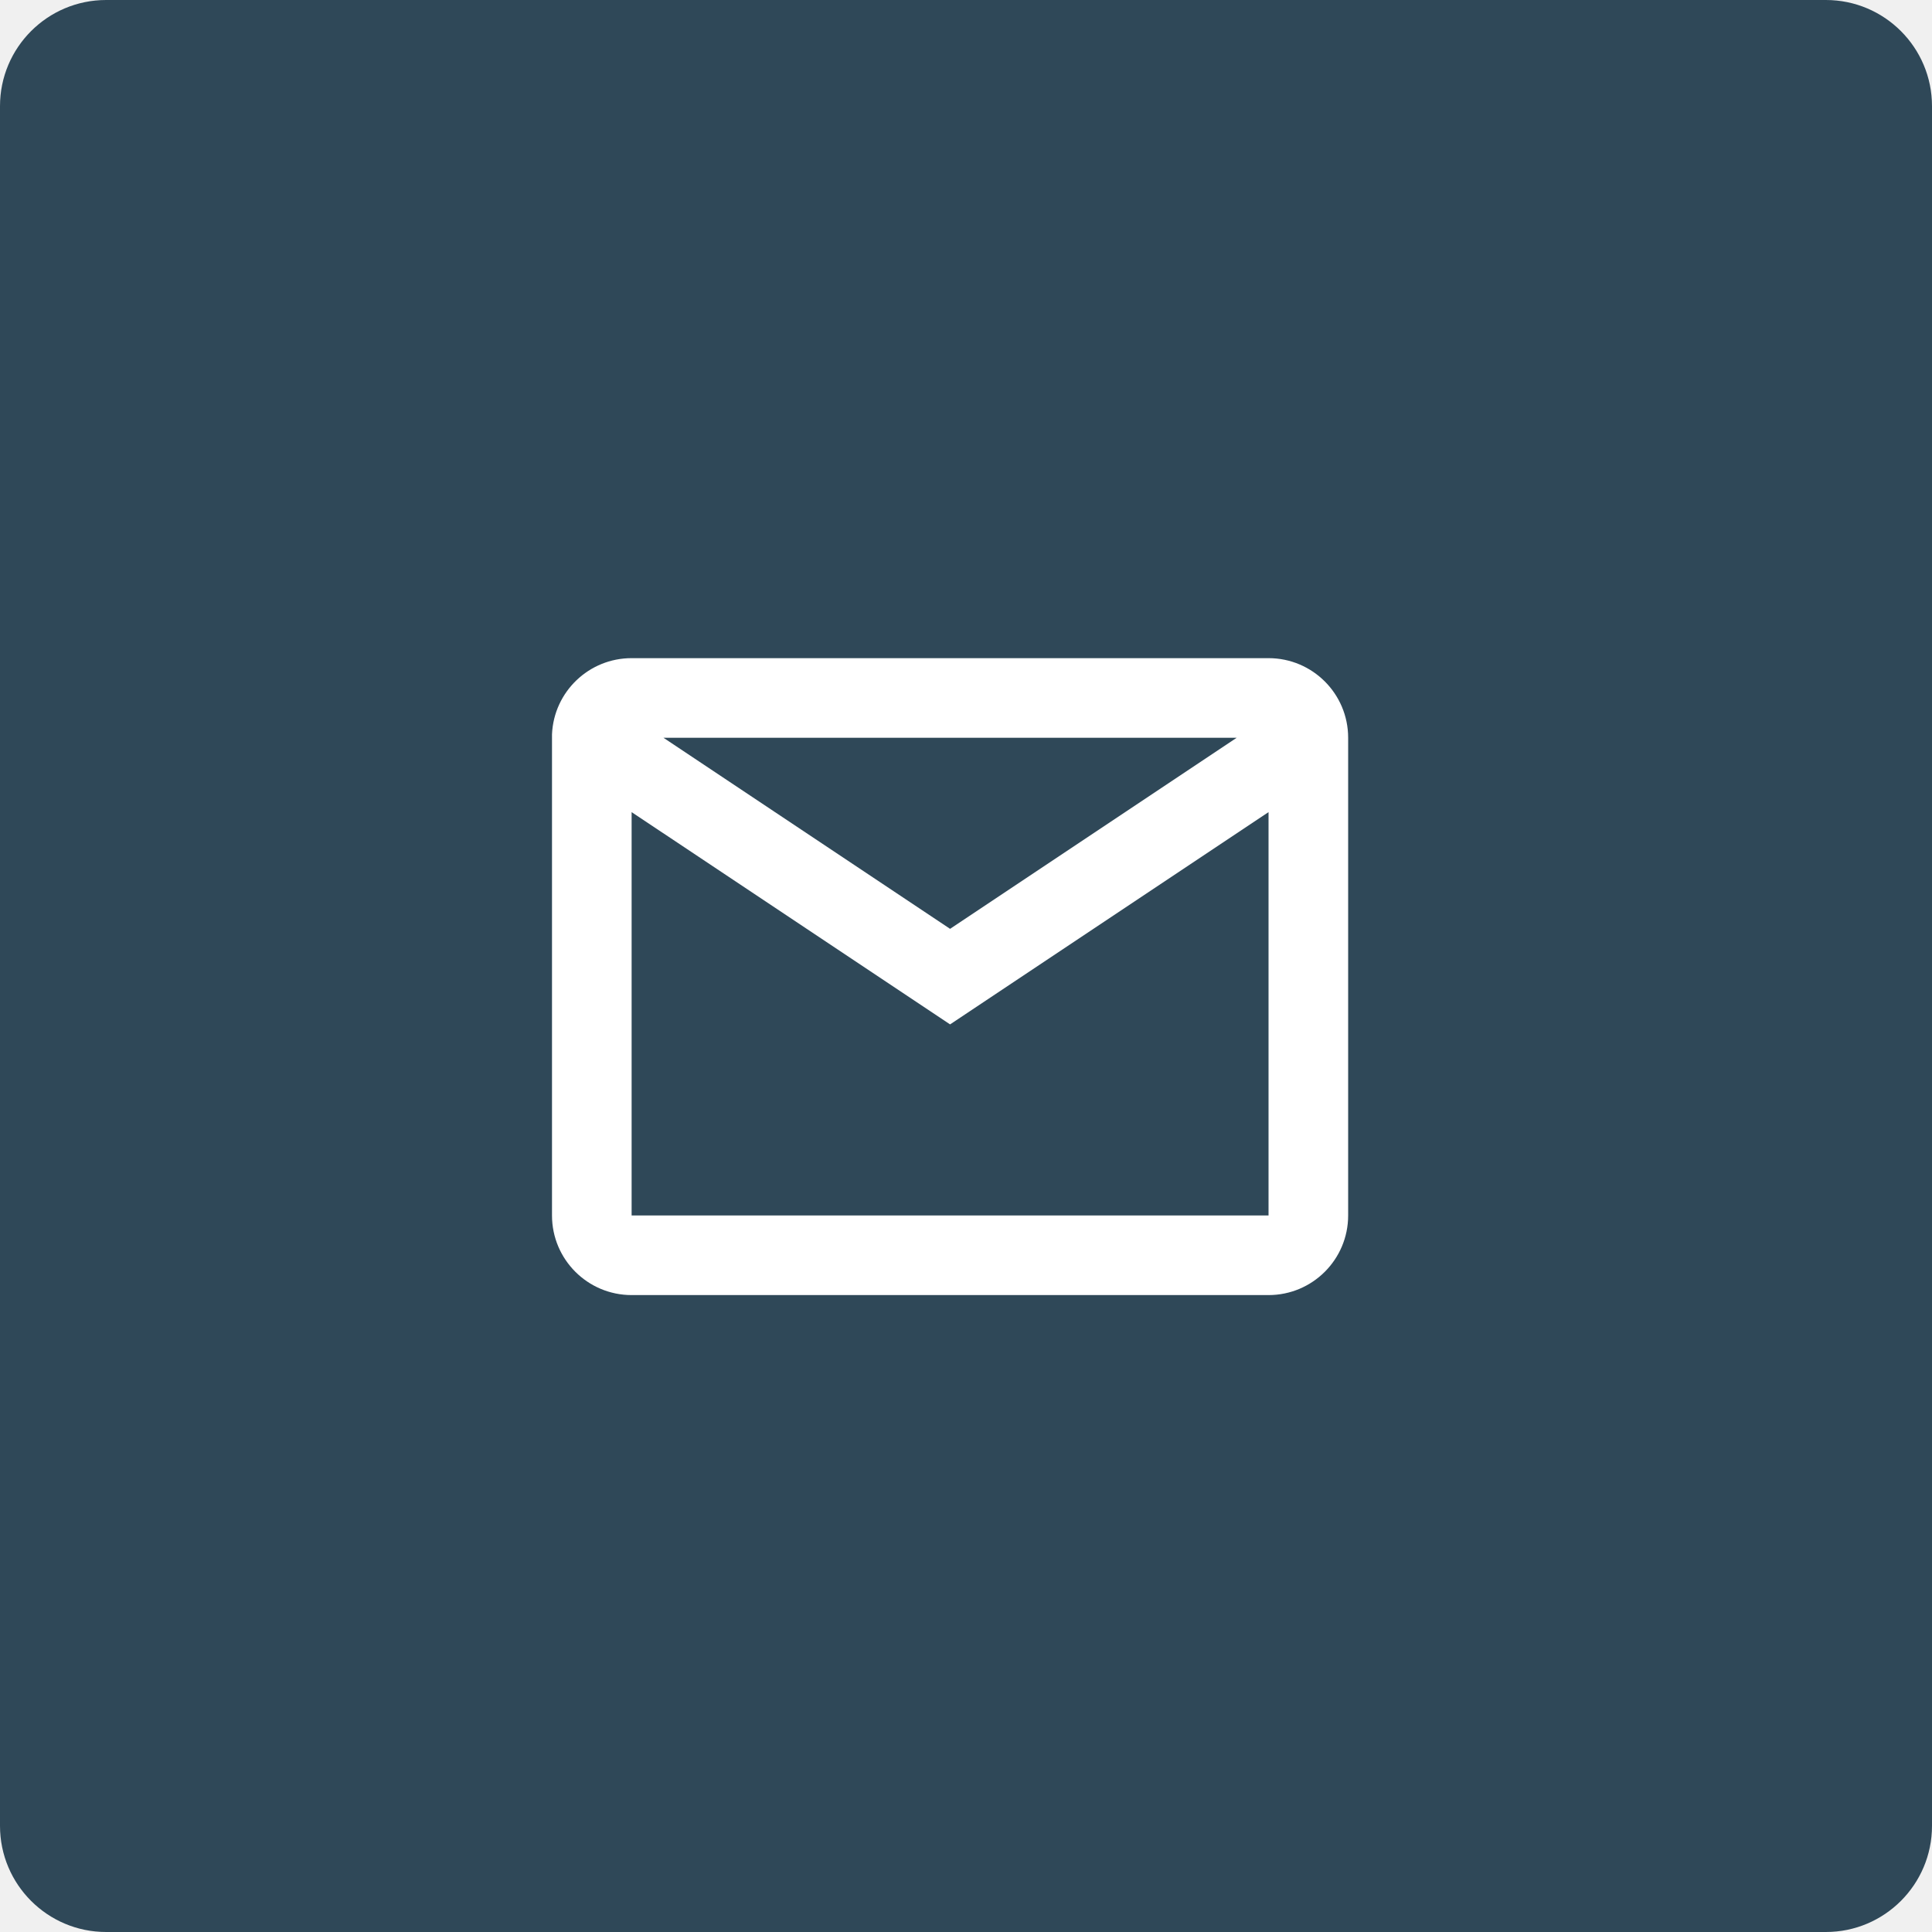
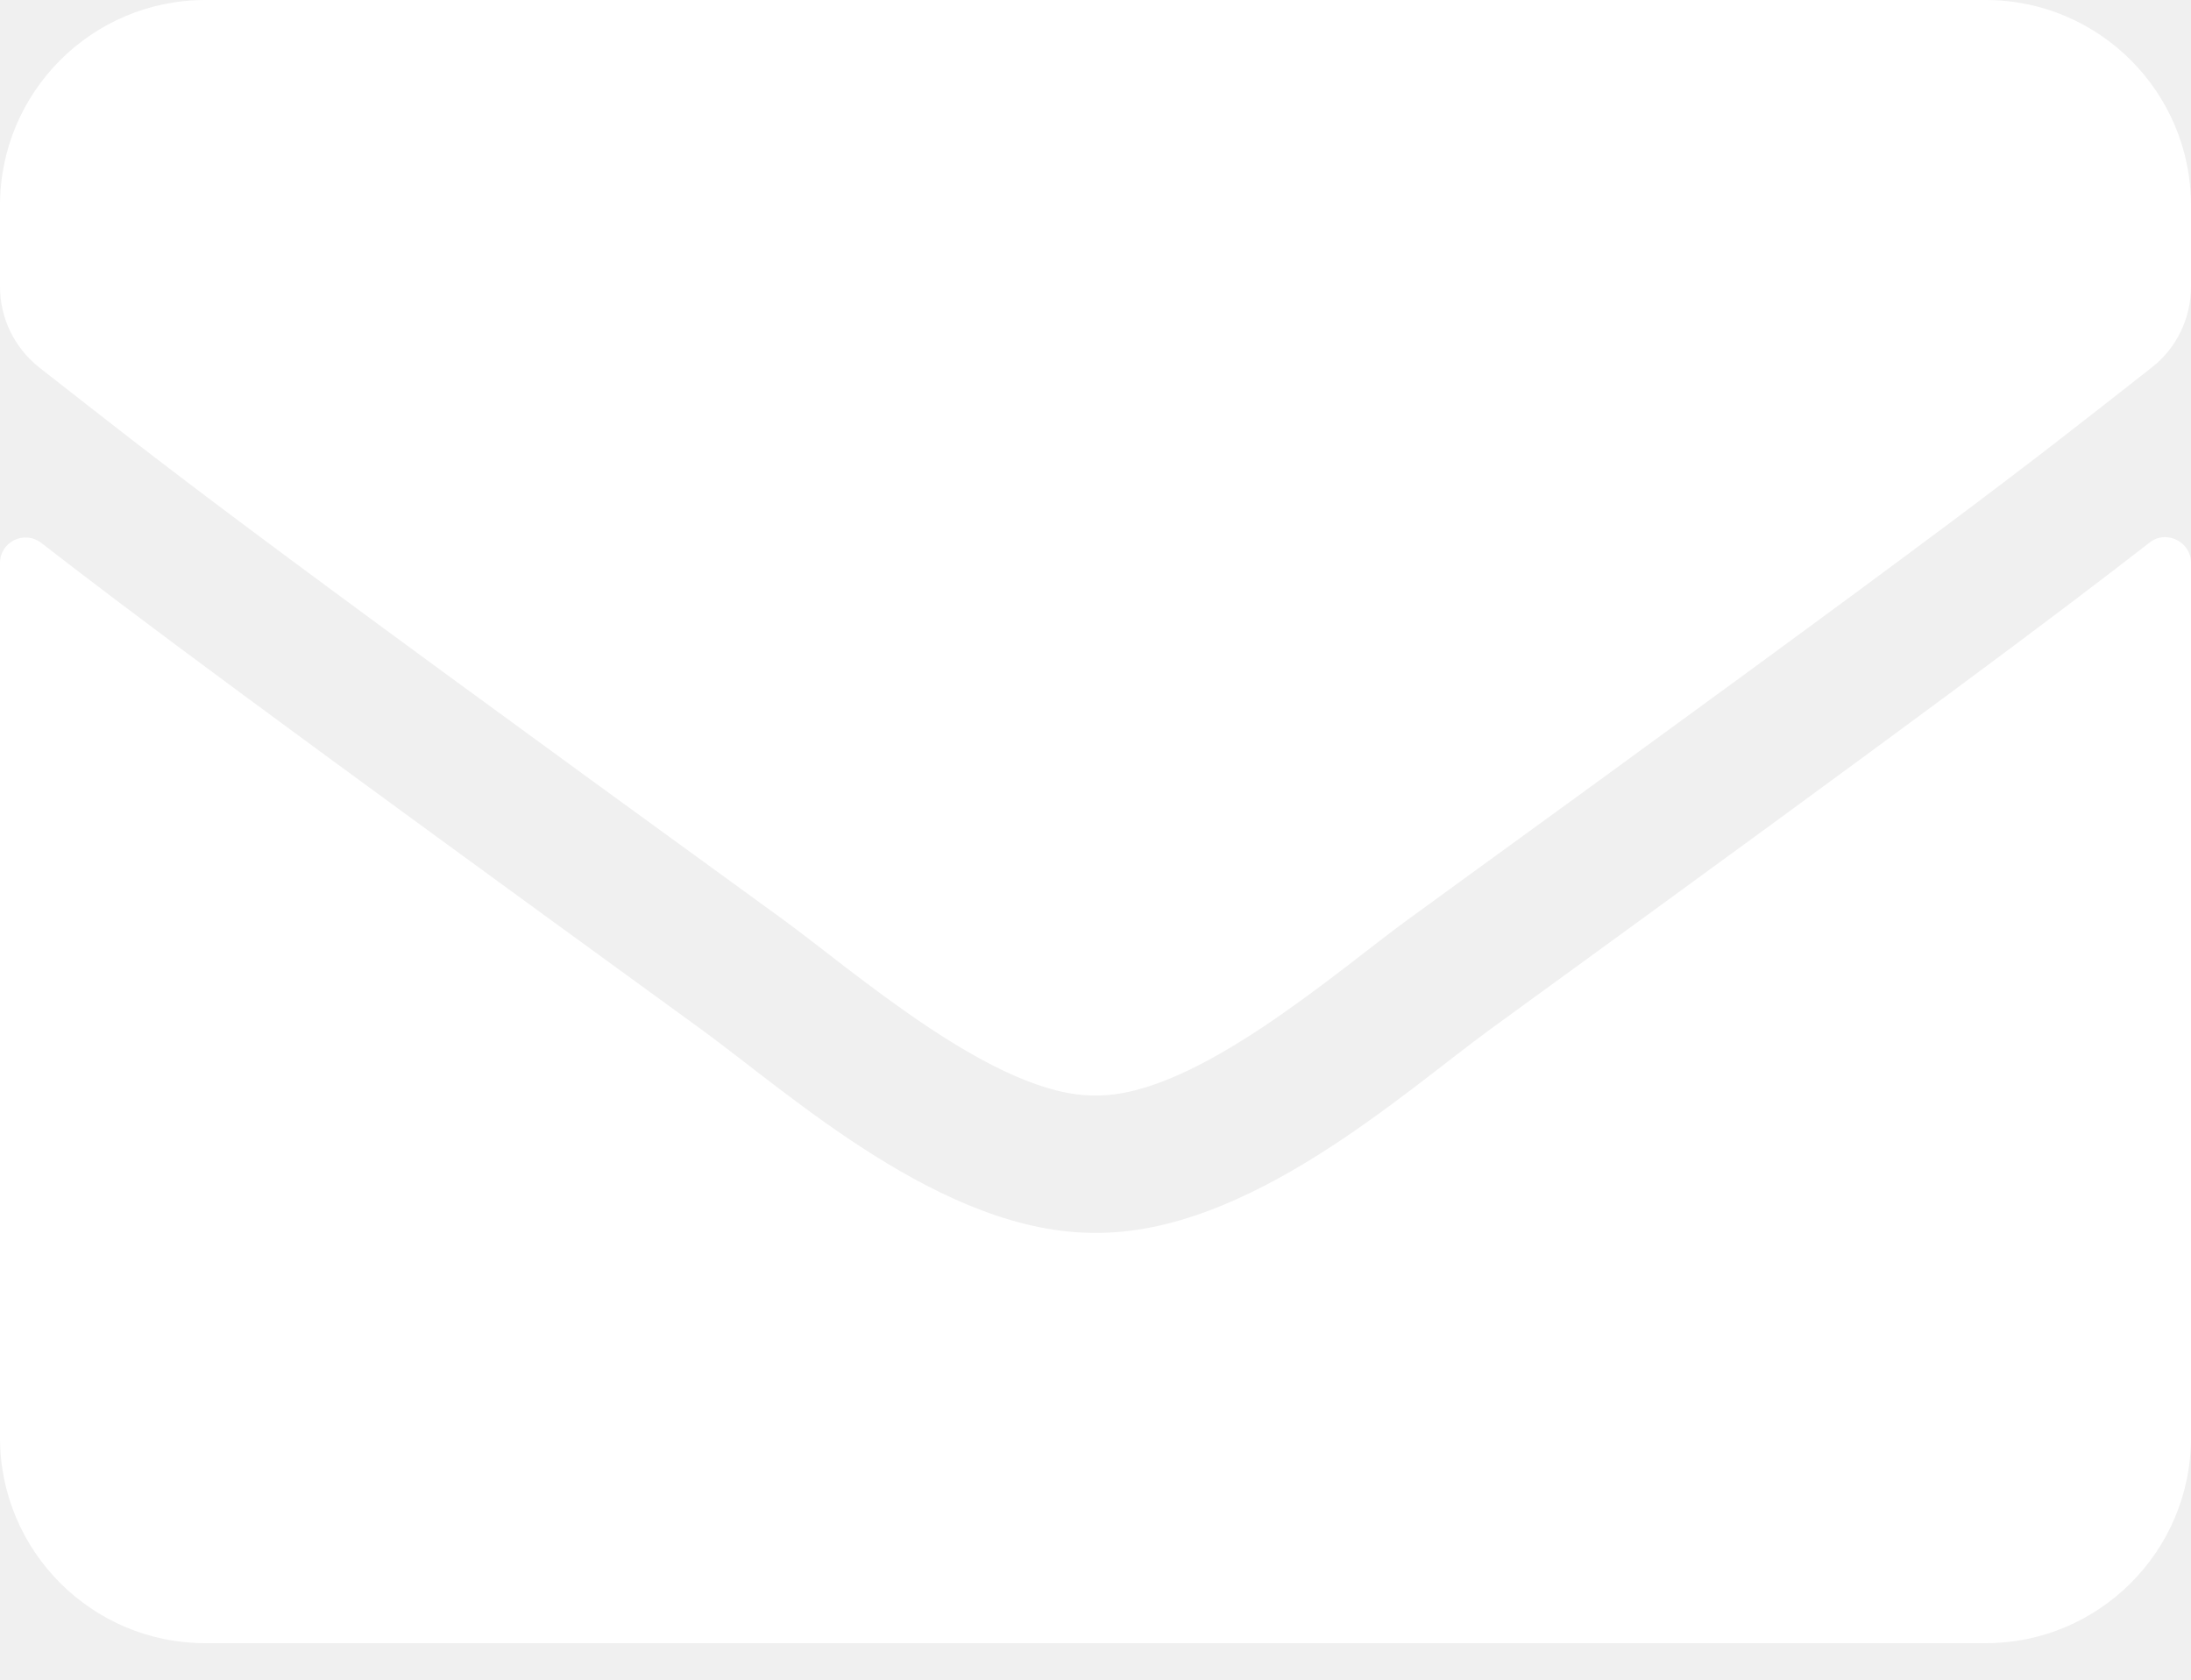
- <svg xmlns="http://www.w3.org/2000/svg" width="91" height="91" viewBox="0 0 91 91" fill="none">
-   <rect width="91" height="91" rx="5" fill="#2F4858" />
-   <path d="M59.75 61H29.75C27.679 61 26 59.321 26 57.25V34.587C26.087 32.58 27.741 30.998 29.75 31H59.75C61.821 31 63.5 32.679 63.5 34.75V57.25C63.5 59.321 61.821 61 59.75 61ZM29.75 38.252V57.25H59.75V38.252L44.75 48.25L29.75 38.252ZM31.25 34.75L44.75 43.75L58.25 34.75H31.25Z" fill="white" />
+ <svg xmlns="http://www.w3.org/2000/svg" width="30" height="23" viewBox="0 0 30 23" fill="none">
+   <path d="M29.432 7.43C29.66 7.248 30 7.418 30 7.705V19.688C30 21.24 28.74 22.5 27.188 22.5H2.812C1.26 22.5 0 21.24 0 19.688V7.711C0 7.418 0.334 7.254 0.568 7.436C1.881 8.455 3.621 9.75 9.598 14.092C10.834 14.994 12.92 16.893 15 16.881C17.092 16.898 19.219 14.959 20.408 14.092C26.385 9.75 28.119 8.449 29.432 7.43ZM15 15C16.359 15.023 18.316 13.289 19.301 12.574C27.076 6.932 27.668 6.439 29.461 5.033C29.801 4.77 30 4.359 30 3.926V2.812C30 1.26 28.74 0 27.188 0H2.812C1.26 0 0 1.26 0 2.812V3.926C0 4.359 0.199 4.764 0.539 5.033C2.332 6.434 2.924 6.932 10.699 12.574C11.684 13.289 13.641 15.023 15 15Z" fill="white" />
</svg>
